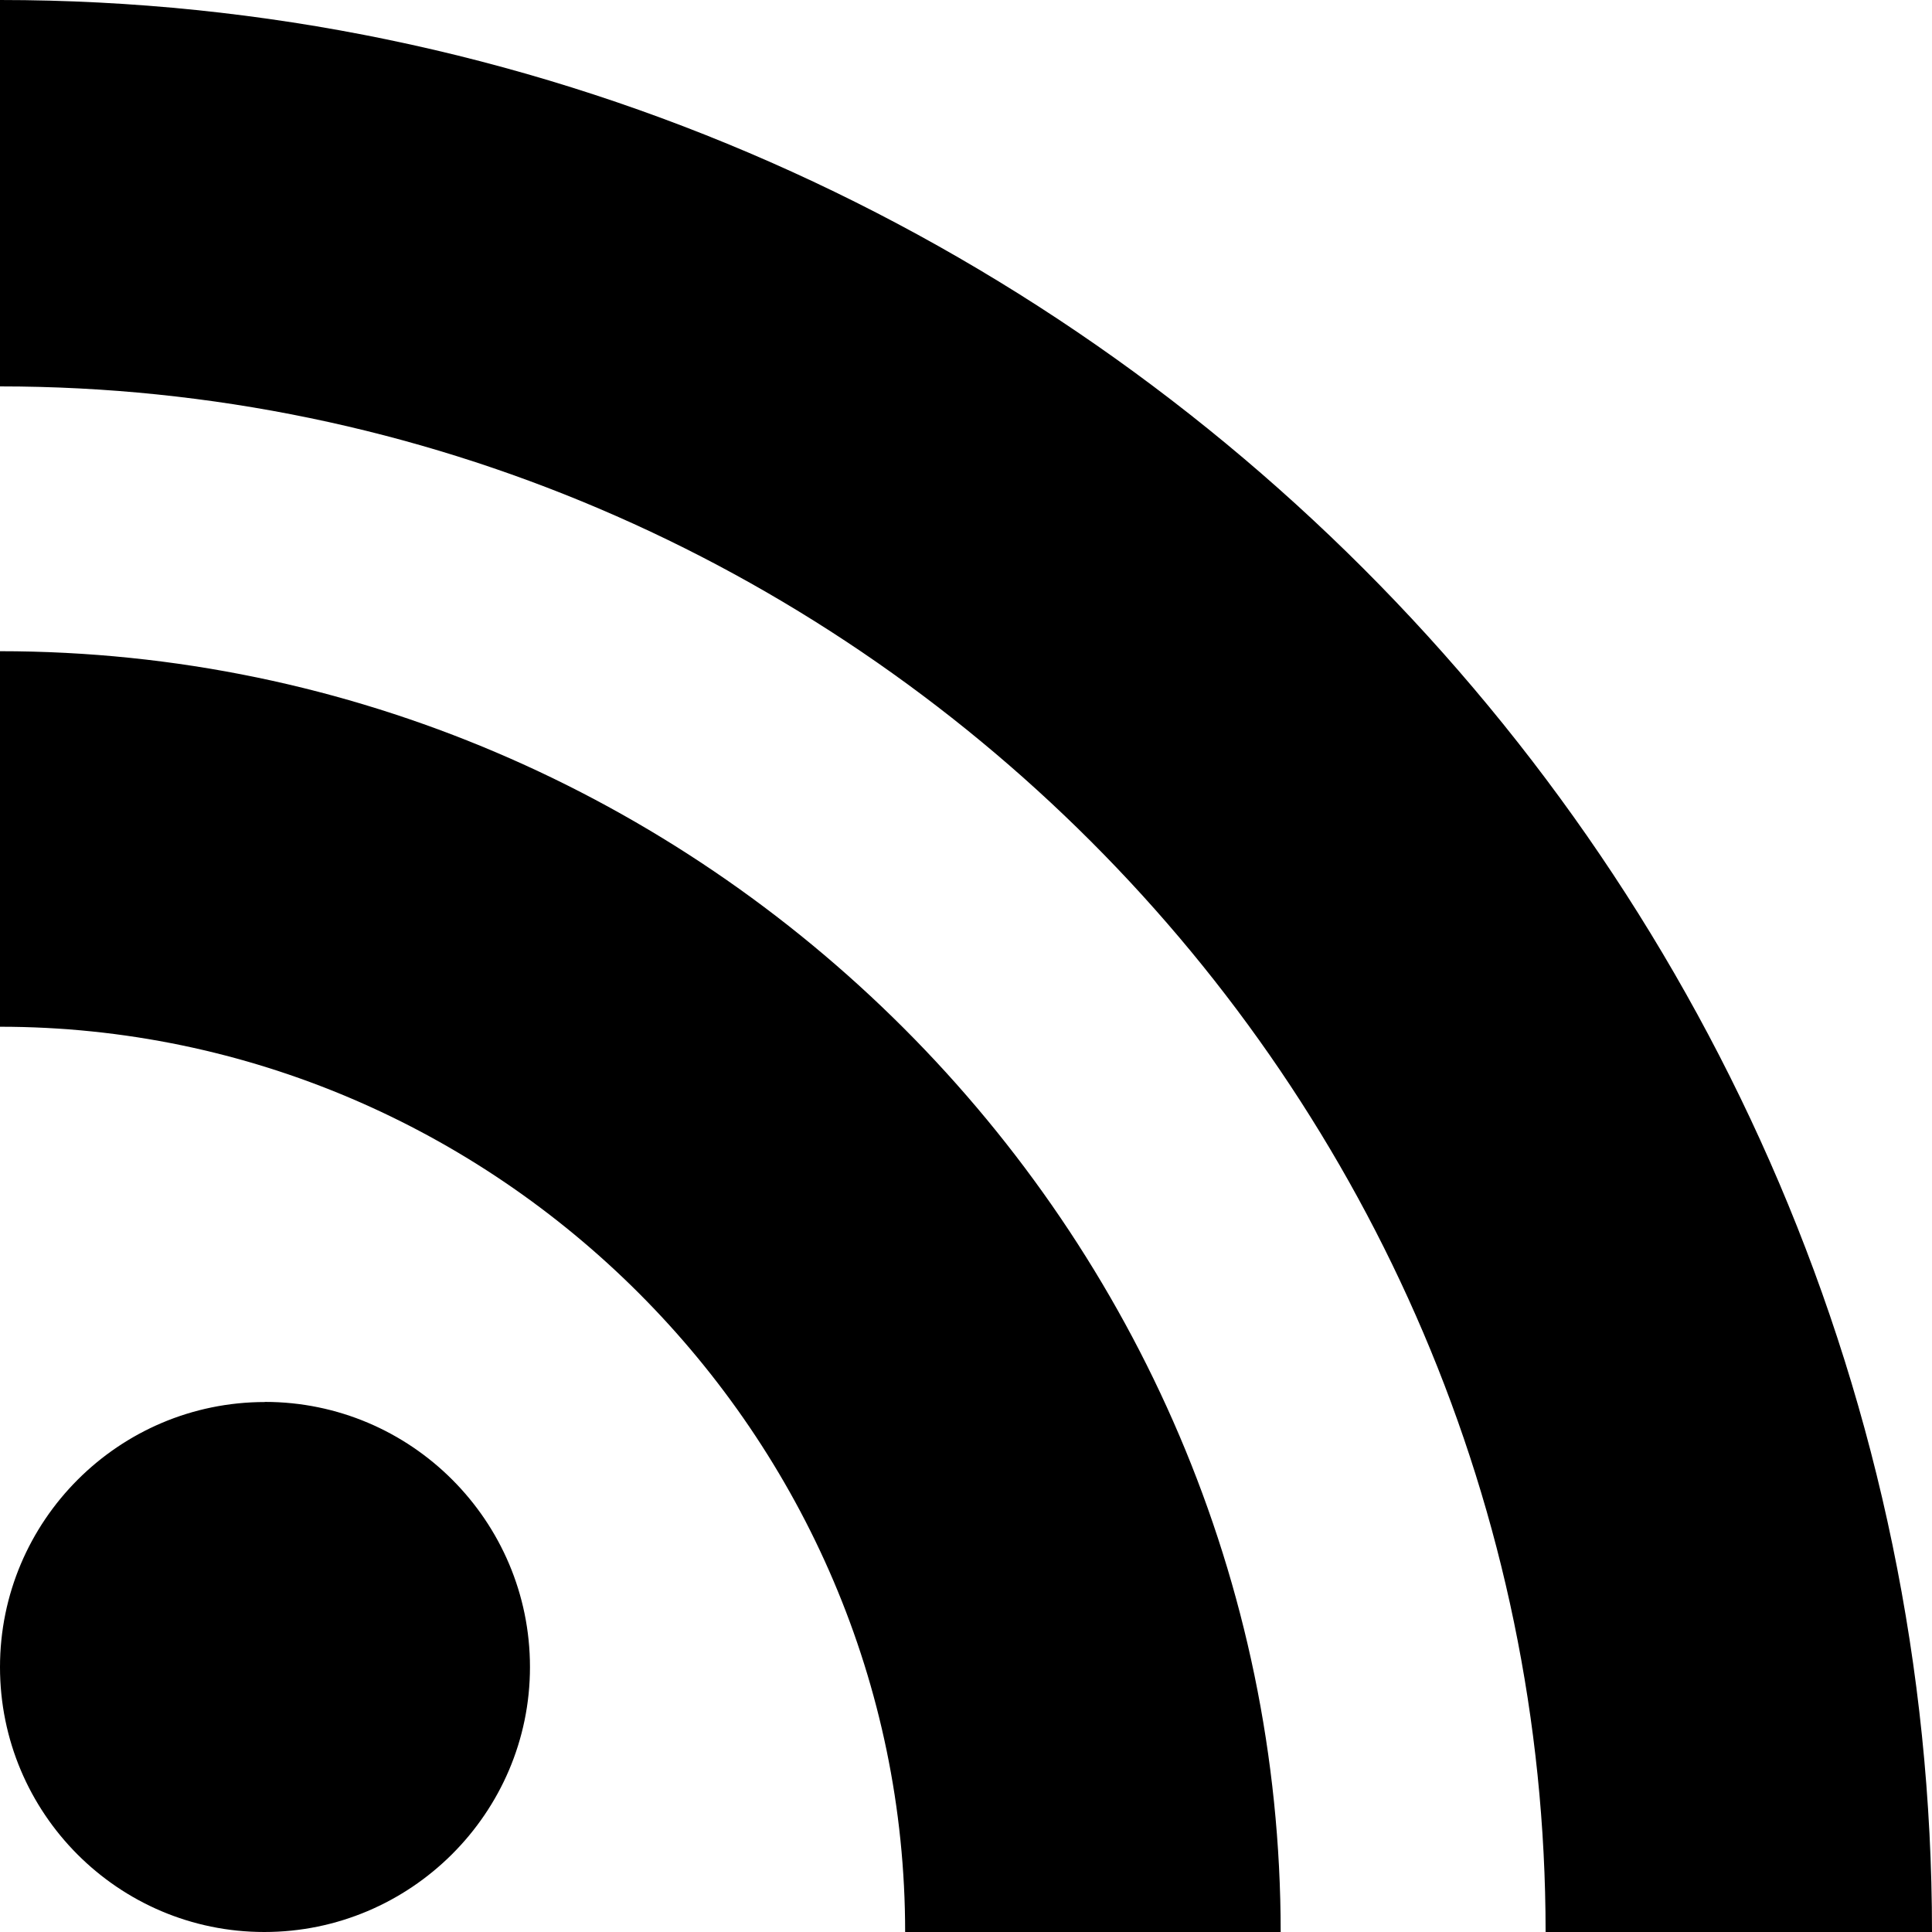
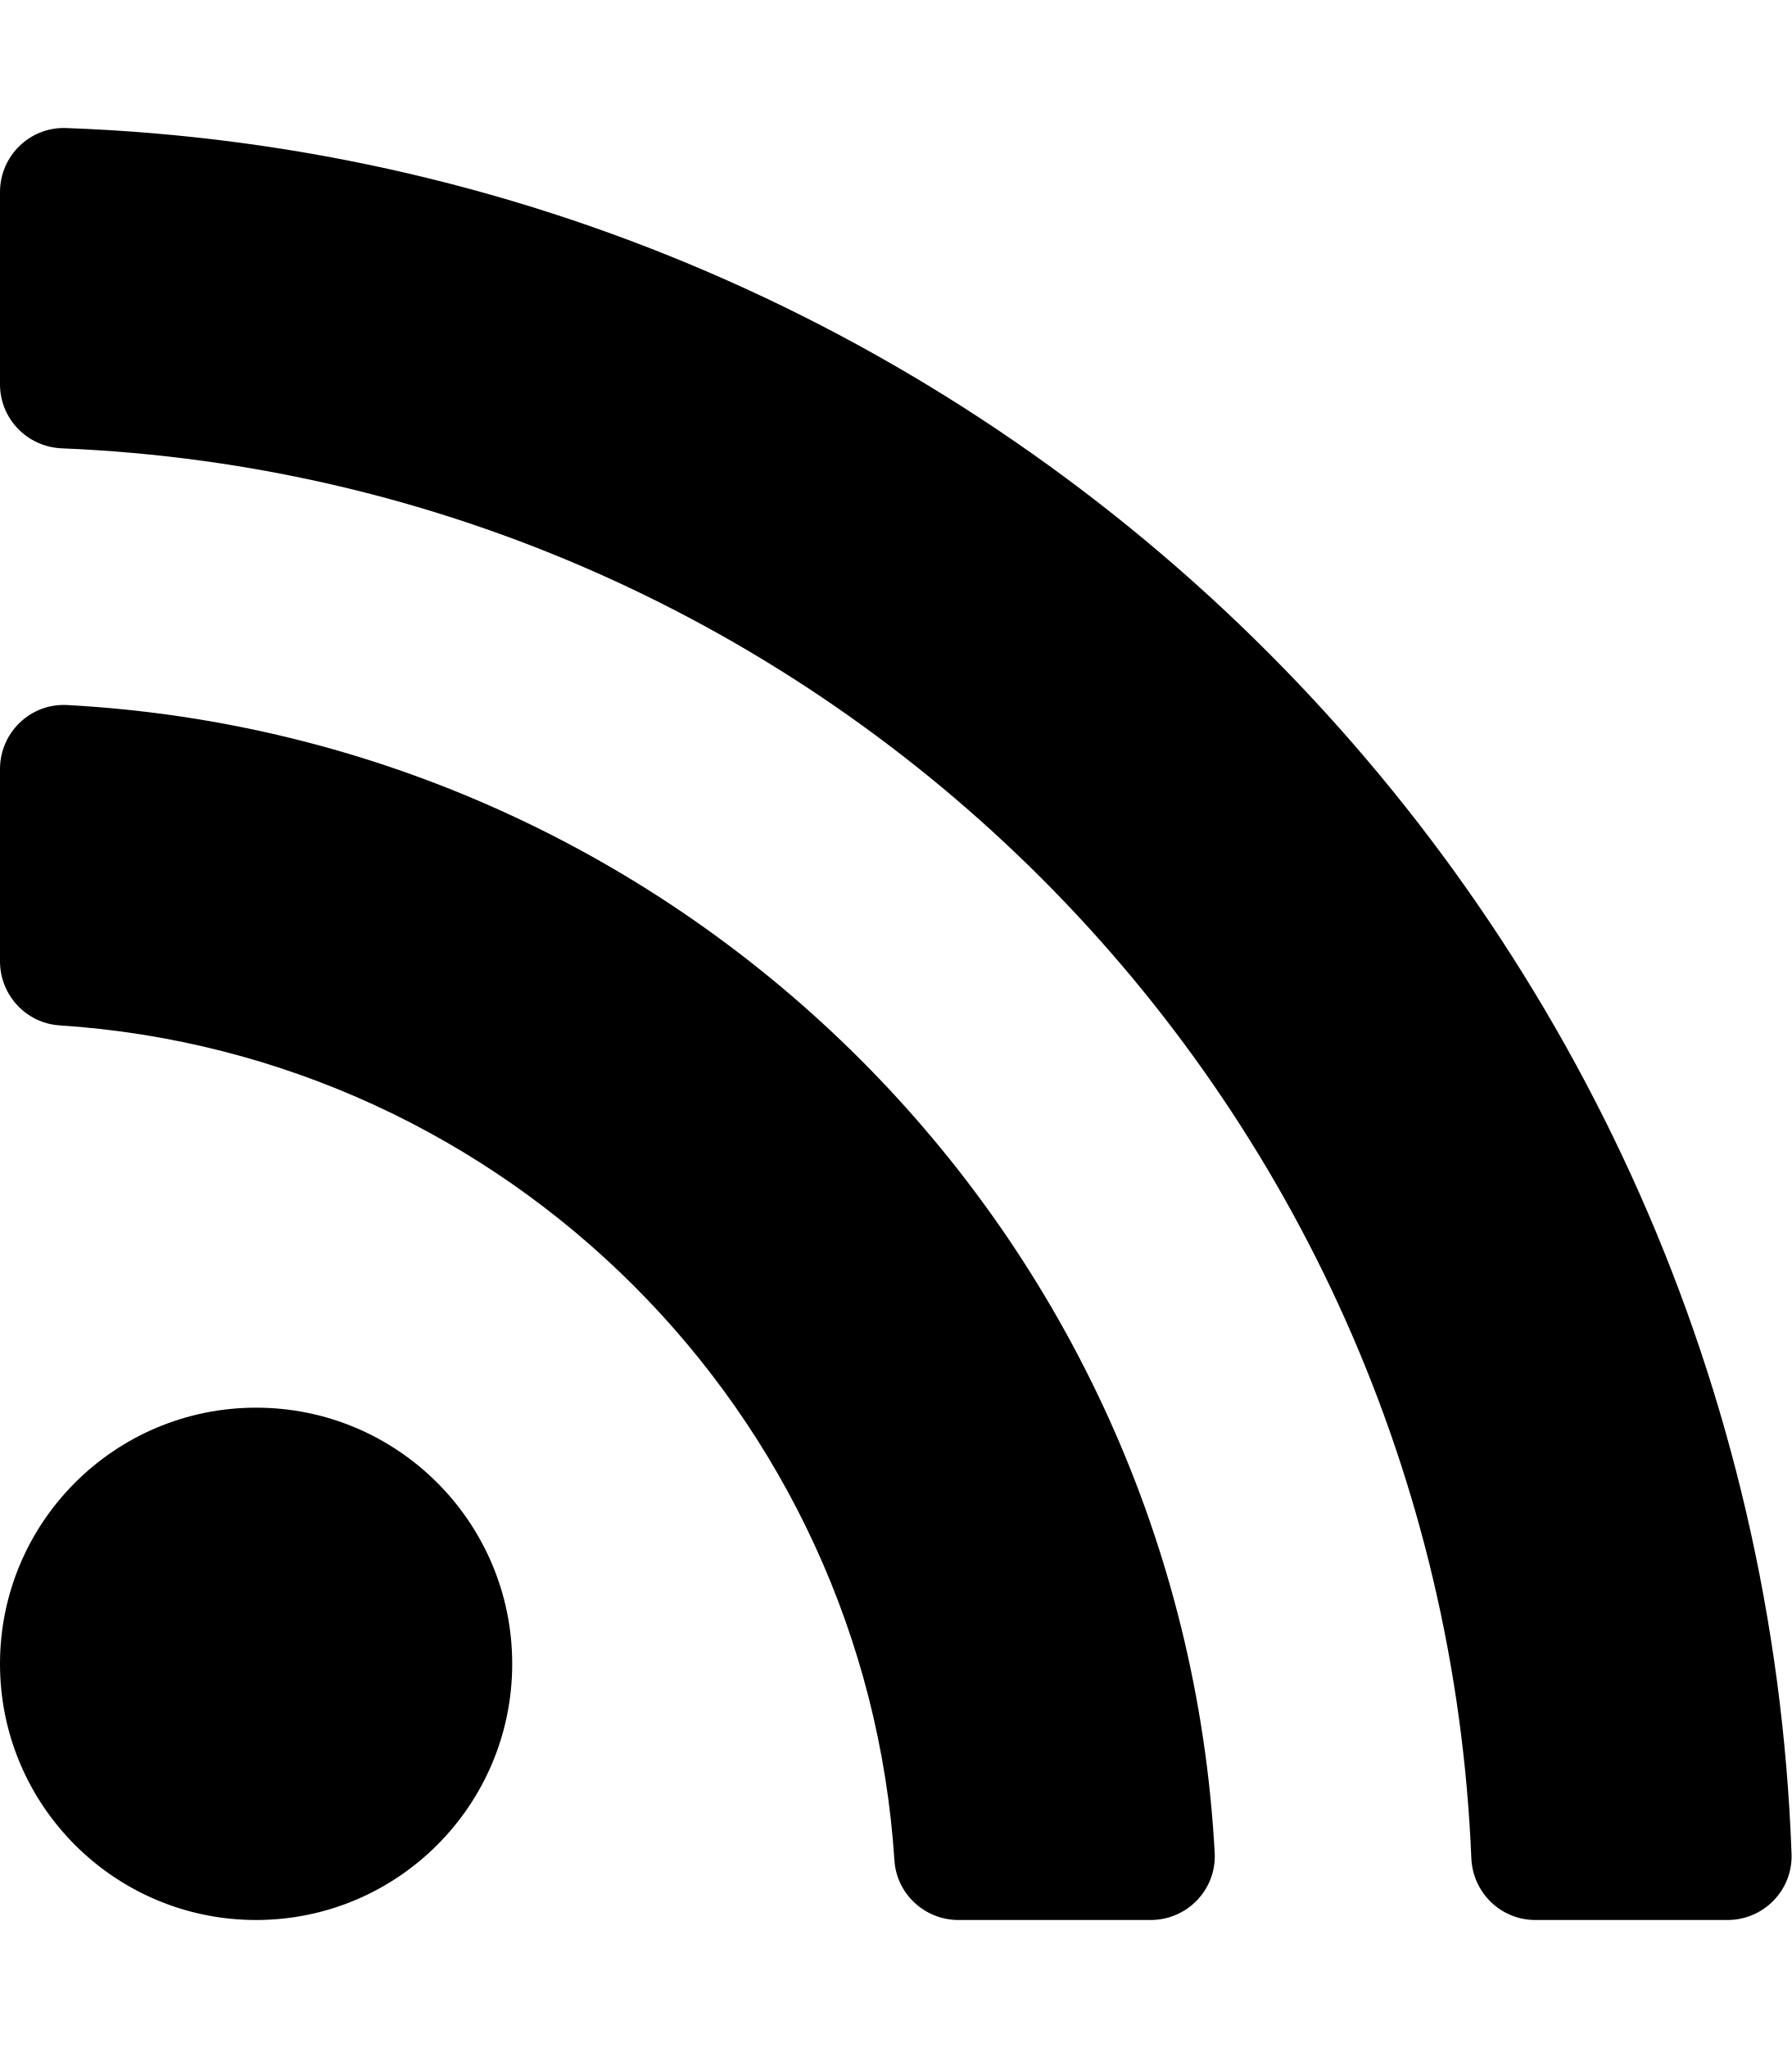
- <svg xmlns="http://www.w3.org/2000/svg" viewBox="0 0 16 16" fill-rule="evenodd" clip-rule="evenodd" stroke-linejoin="round" stroke-miterlimit="1.414">
-   <path d="M12.8 16C12.8 8.978 7.022 3.2 0 3.2V0c8.777 0 16 7.223 16 16h-3.2zM2.194 11.61c1.21 0 2.195.985 2.195 2.196 0 1.21-.99 2.194-2.2 2.194C.98 16 0 15.017 0 13.806c0-1.21.983-2.195 2.194-2.195zM10.606 16h-3.11c0-4.113-3.383-7.497-7.496-7.497v-3.11c5.818 0 10.606 4.79 10.606 10.607z" />
+ <svg xmlns="http://www.w3.org/2000/svg" aria-hidden="true" data-prefix="fas" data-icon="rss" class="svg-inline--fa fa-rss fa-w-14" role="img" viewBox="0 0 448 512">
+   <path fill="currentColor" d="M128.081 415.959c0 35.369-28.672 64.041-64.041 64.041S0 451.328 0 415.959s28.672-64.041 64.041-64.041 64.04 28.673 64.04 64.041zm175.66 47.25c-8.354-154.6-132.185-278.587-286.95-286.95C7.656 175.765 0 183.105 0 192.253v48.069c0 8.415 6.49 15.472 14.887 16.018 111.832 7.284 201.473 96.702 208.772 208.772.547 8.397 7.604 14.887 16.018 14.887h48.069c9.149.001 16.489-7.655 15.995-16.79zm144.249.288C439.596 229.677 251.465 40.445 16.503 32.01 7.473 31.686 0 38.981 0 48.016v48.068c0 8.625 6.835 15.645 15.453 15.999 191.179 7.839 344.627 161.316 352.465 352.465.353 8.618 7.373 15.453 15.999 15.453h48.068c9.034-.001 16.329-7.474 16.005-16.504z" />
</svg>
